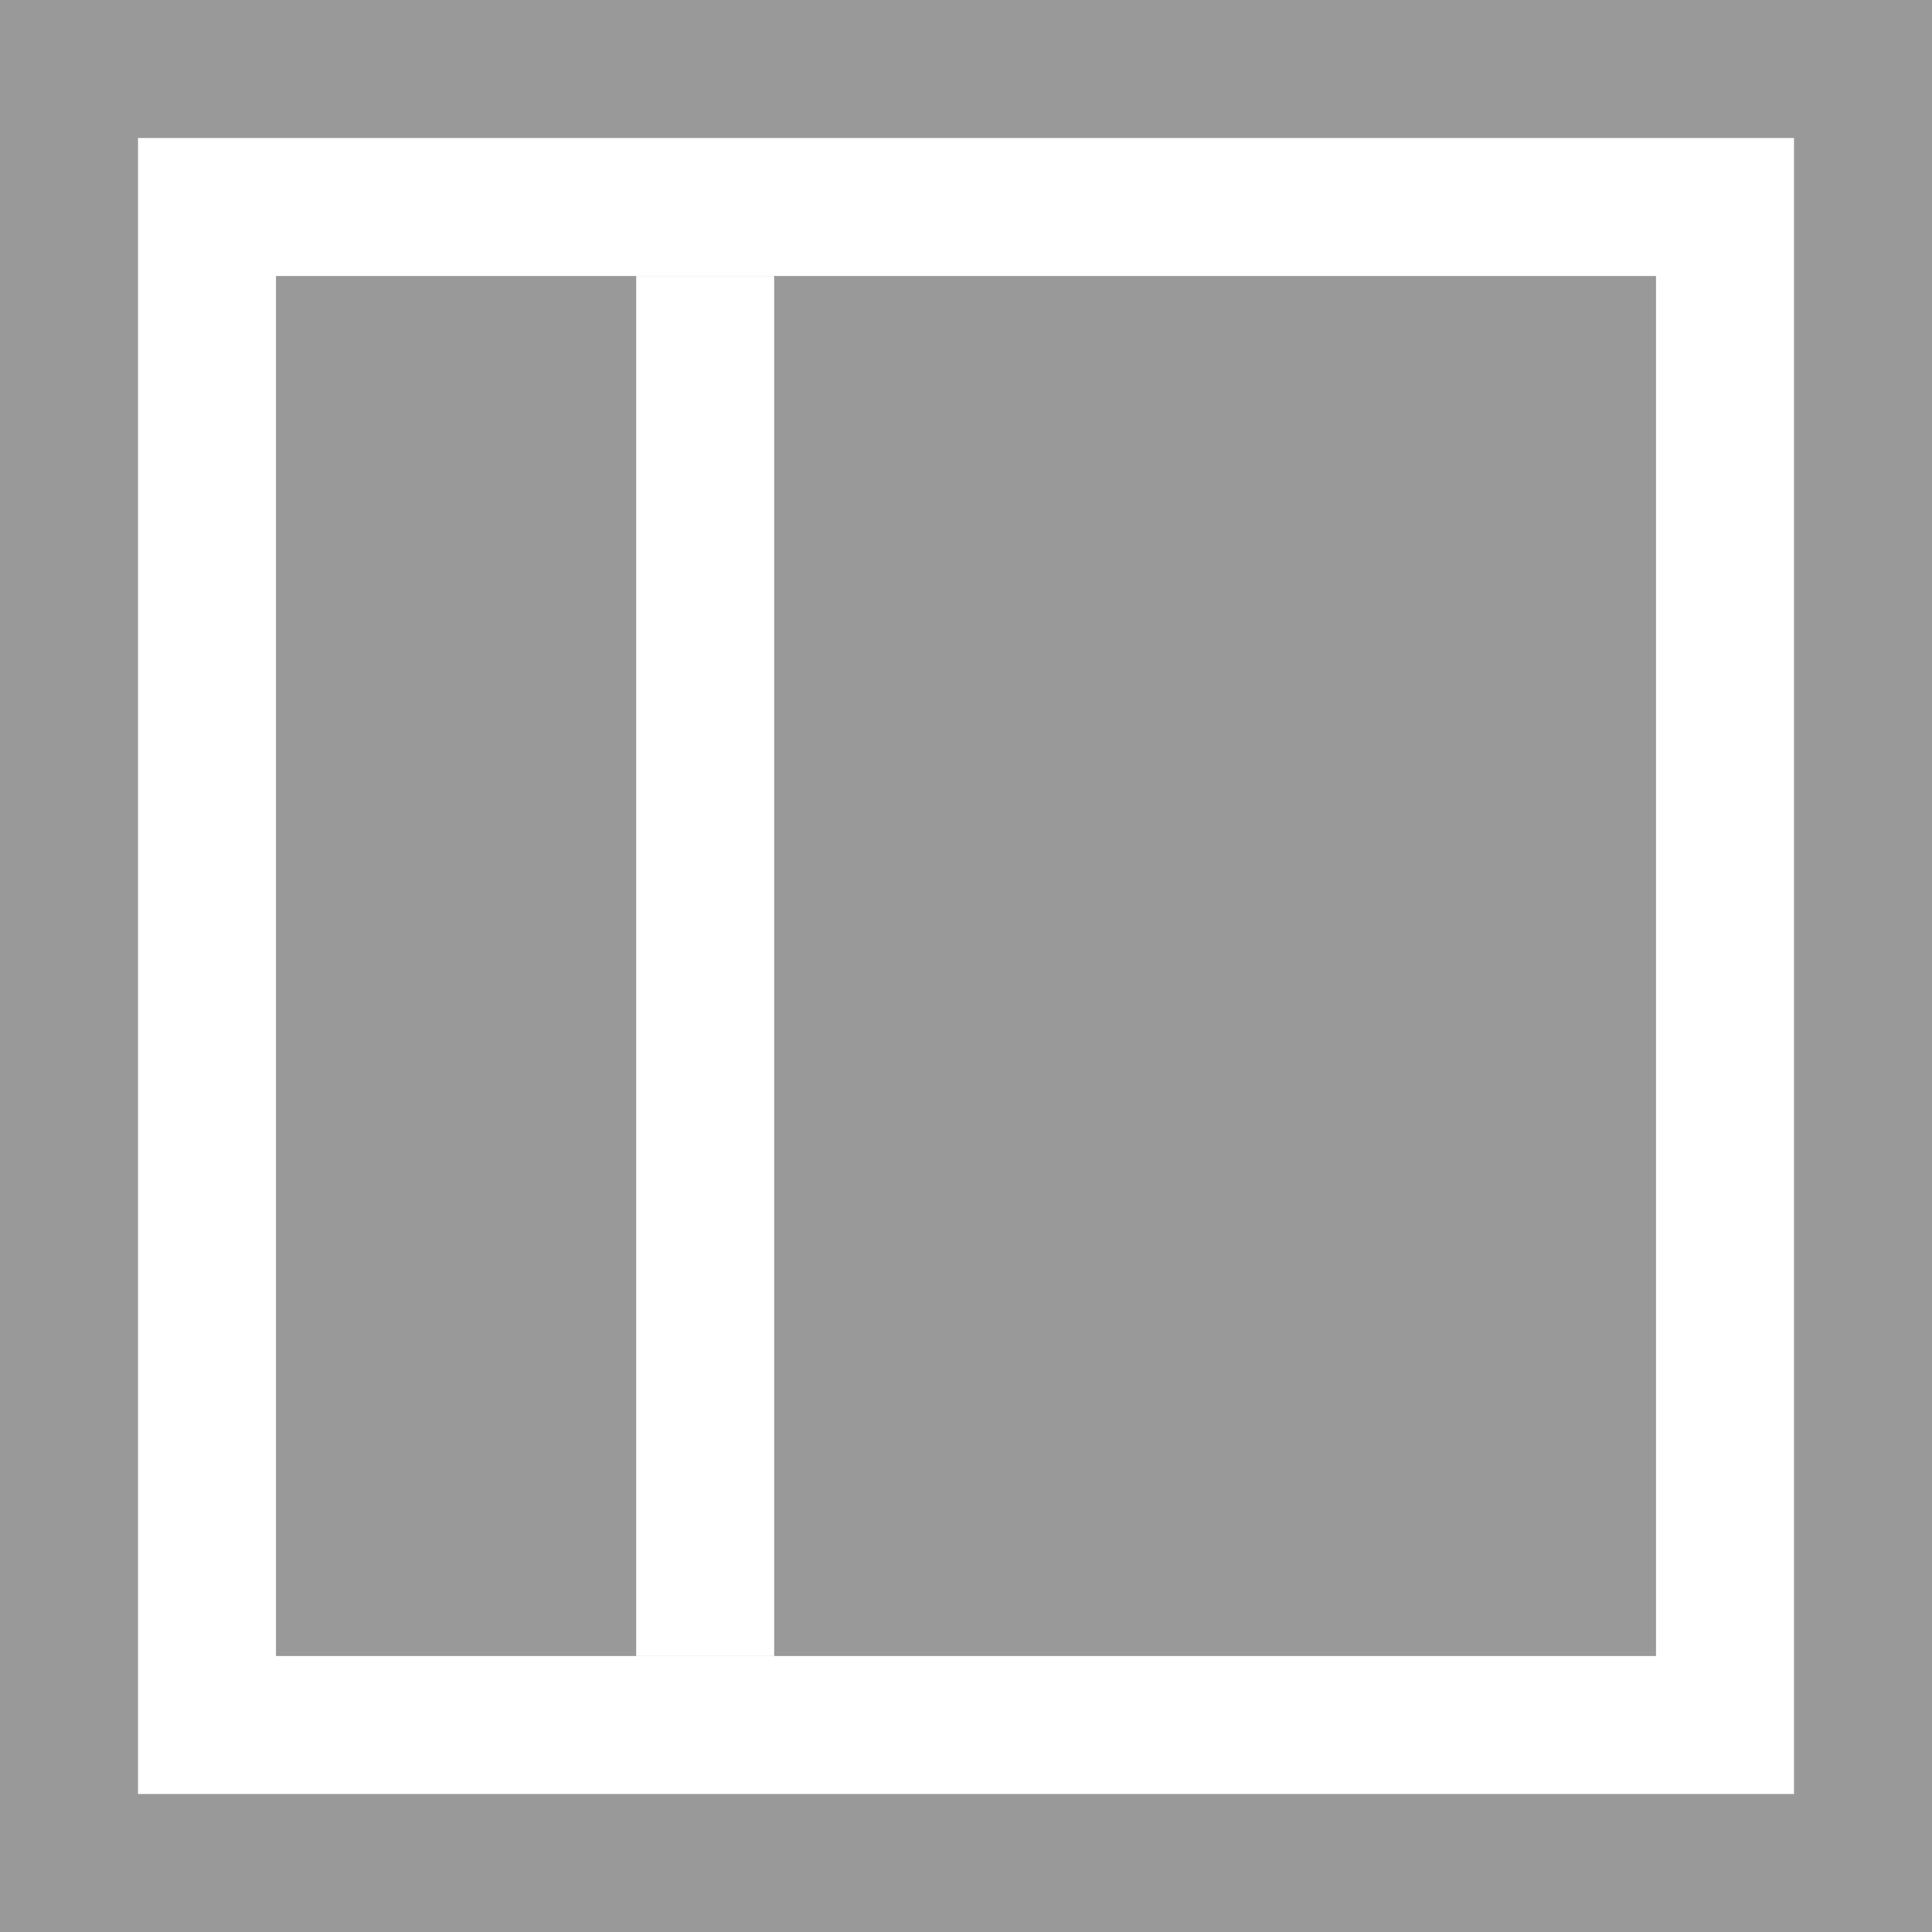
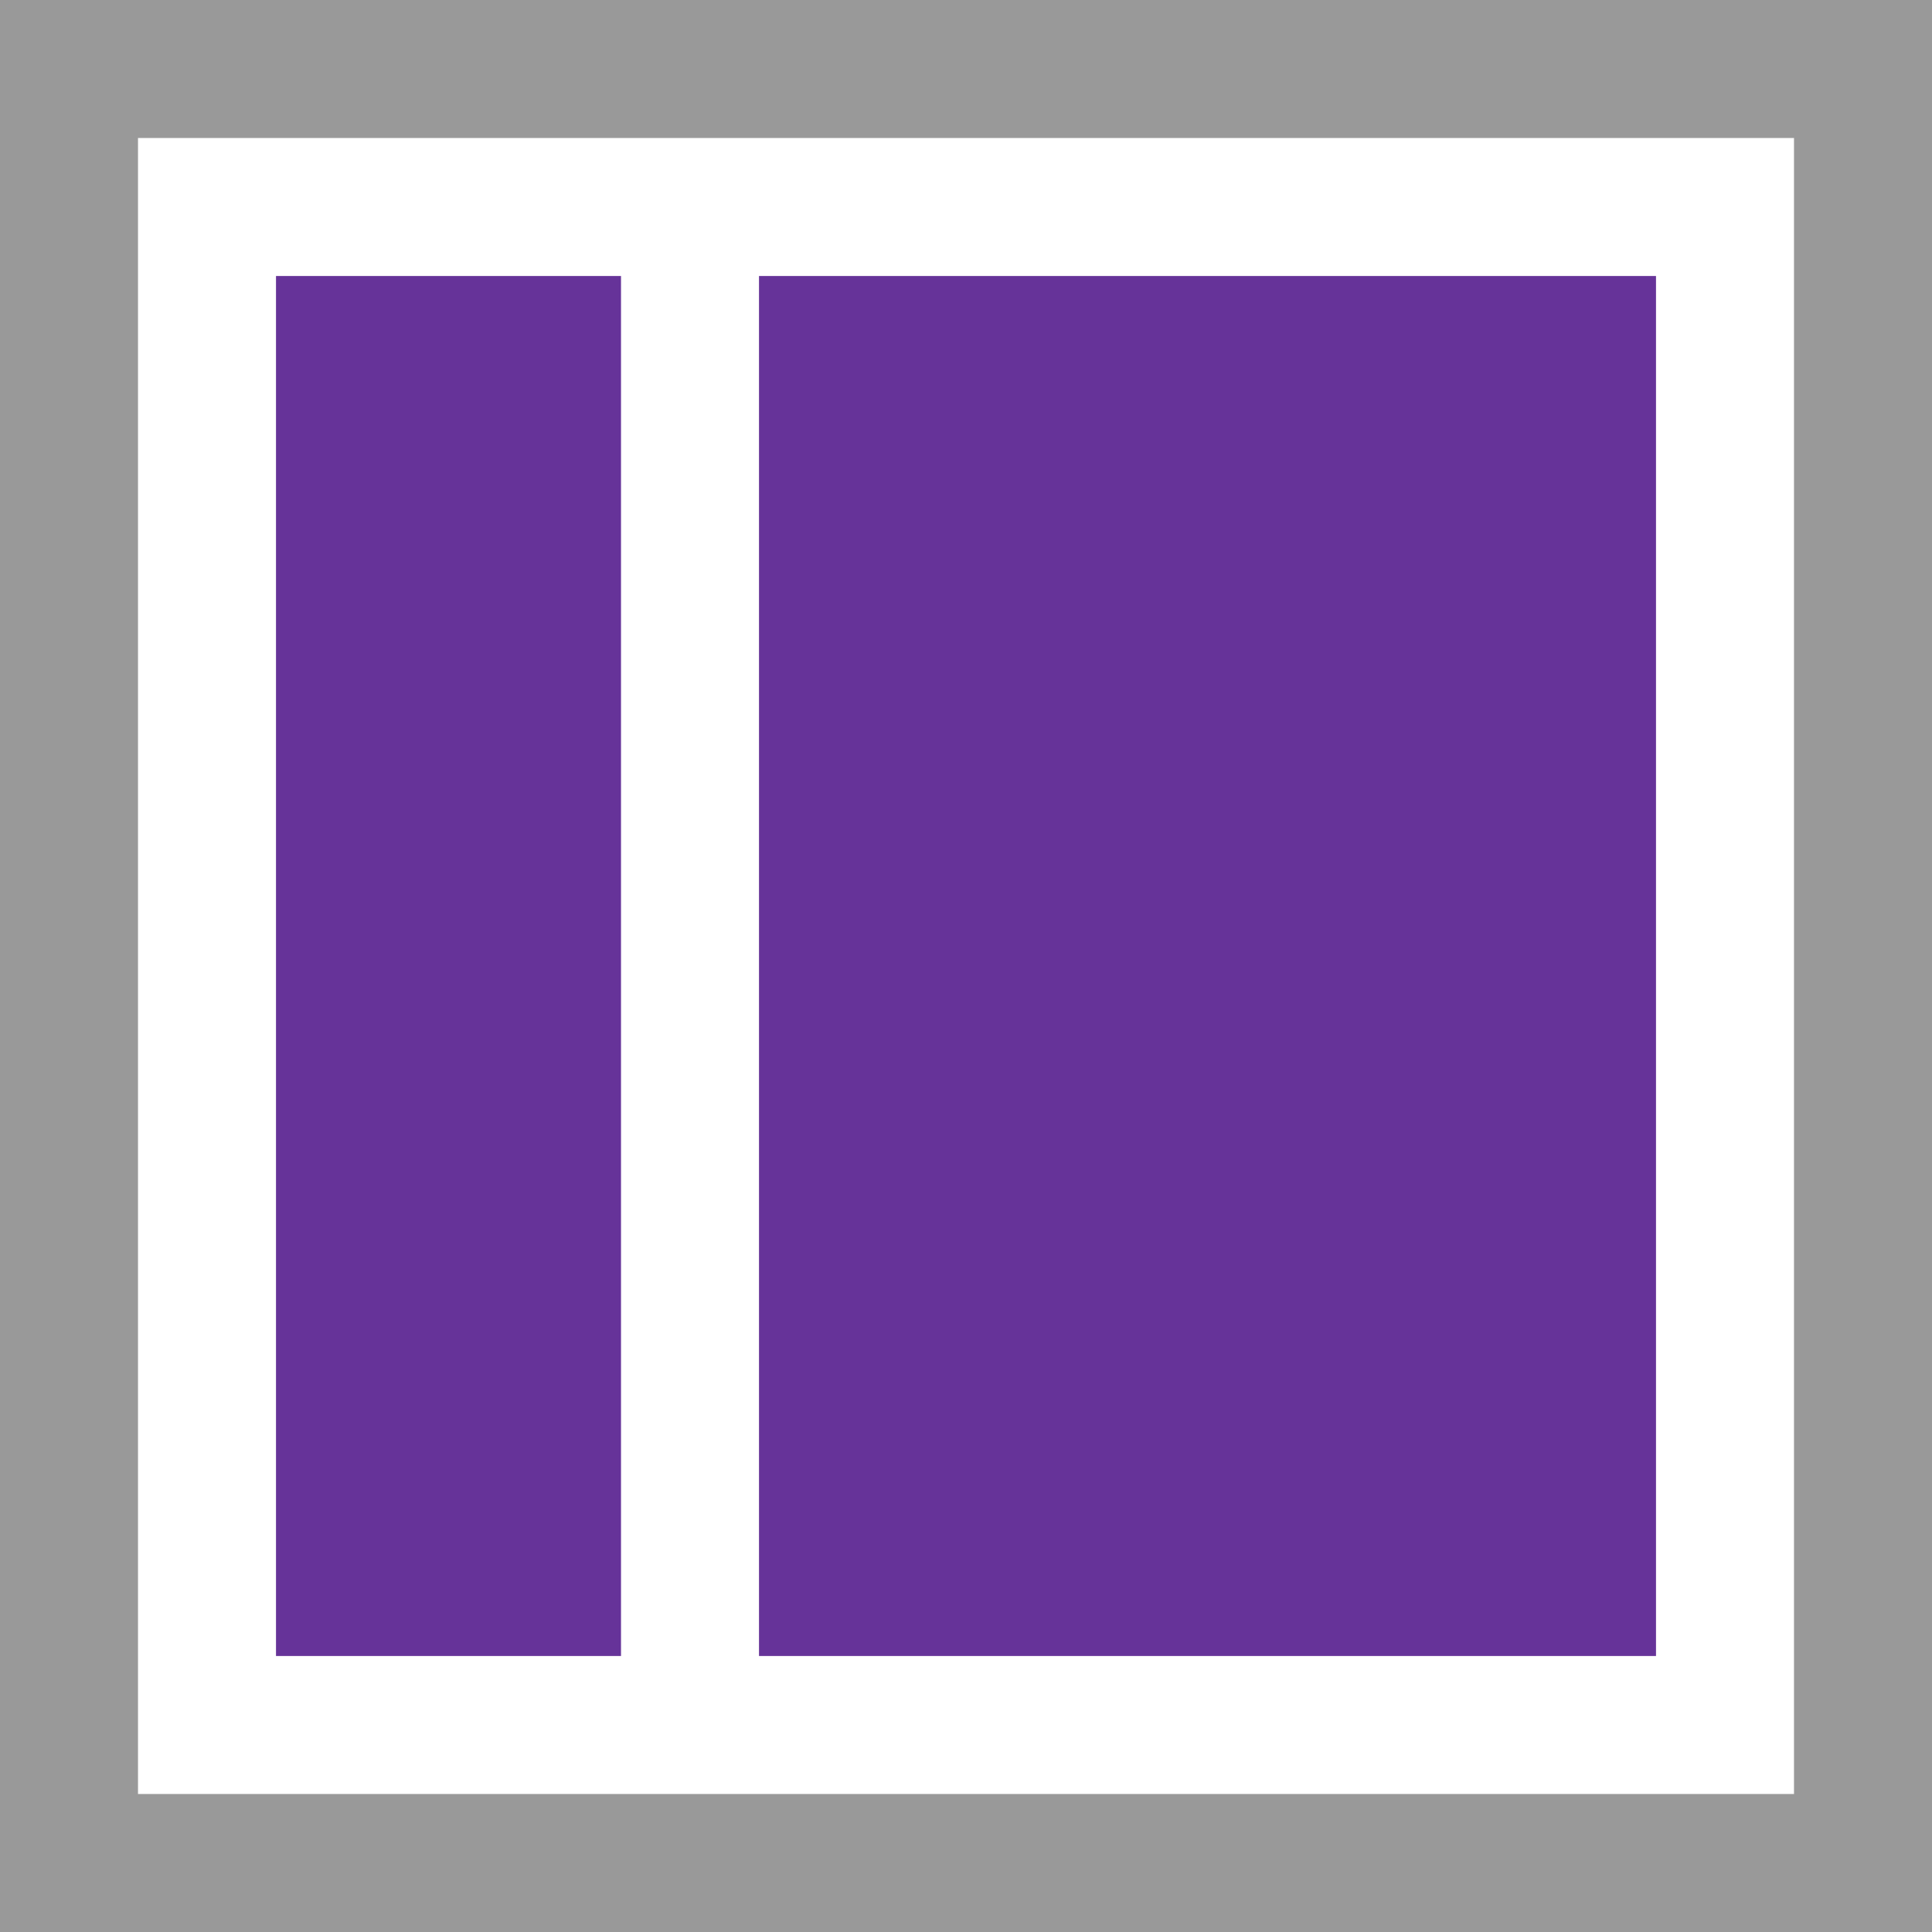
- <svg xmlns="http://www.w3.org/2000/svg" viewBox="0 0 14 14">
-   <path d="M1,1H15V15H1V1Z" transform="translate(-1 -1)" style="fill:#fff" />
-   <path d="M1,1V15H15V1H1ZM2,2H14V14H2V2Z" transform="translate(-1 -1)" style="fill:#999" />
-   <path d="M3,3H13V13H3V3Z" transform="translate(-1 -1)" style="fill:#999" />
-   <line x1="5.11" y1="2" x2="5.11" y2="12" style="fill:none;stroke:#fff;stroke-miterlimit:10" />
+ <svg xmlns="http://www.w3.org/2000/svg" width="14" height="14" viewBox="0 0 14 14">
+   <g transform="translate(-363 -308)">
+     <path d="M1,1H15V15H1Z" transform="translate(362 307)" fill="#fff" />
+     <path d="M1,1V15H15V1ZM2,2H14V14H2Z" transform="translate(362 307)" fill="#999" />
+     <path d="M3,3H13V13H3Z" transform="translate(362 307)" fill="#639" />
+     <line y2="11" transform="translate(368 309.5)" fill="none" stroke="#fff" stroke-width="1" />
+   </g>
</svg>
